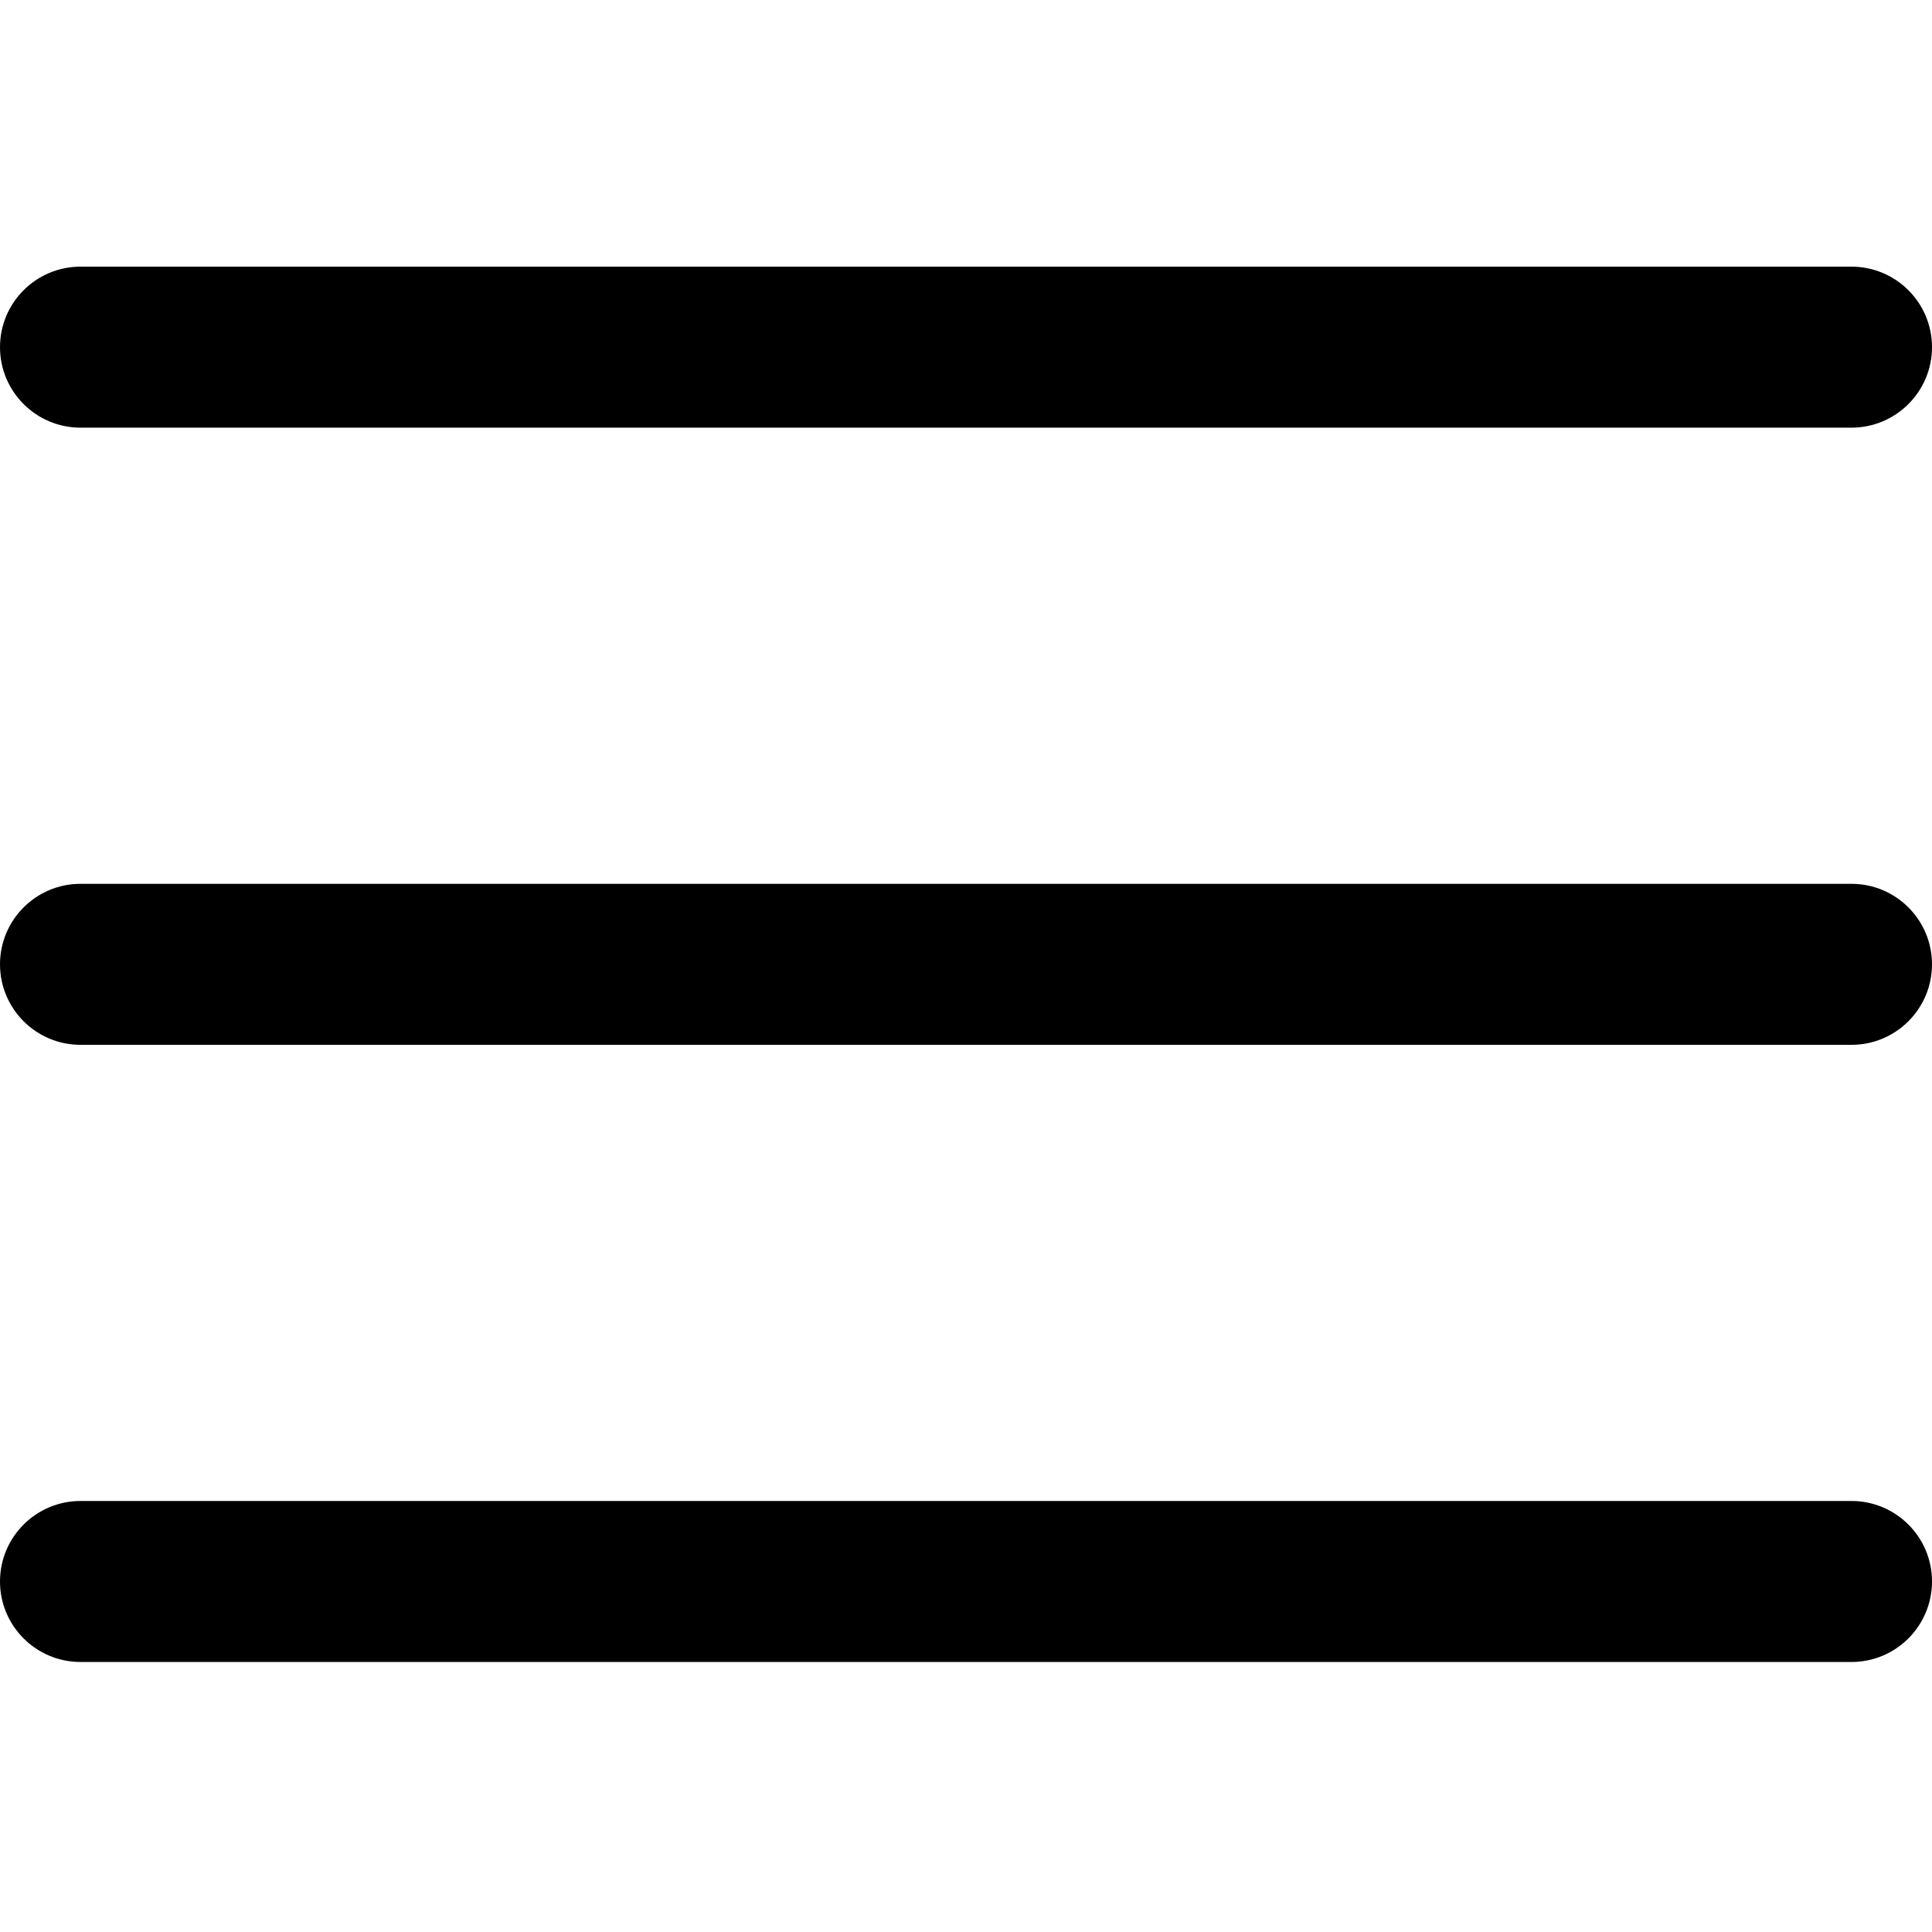
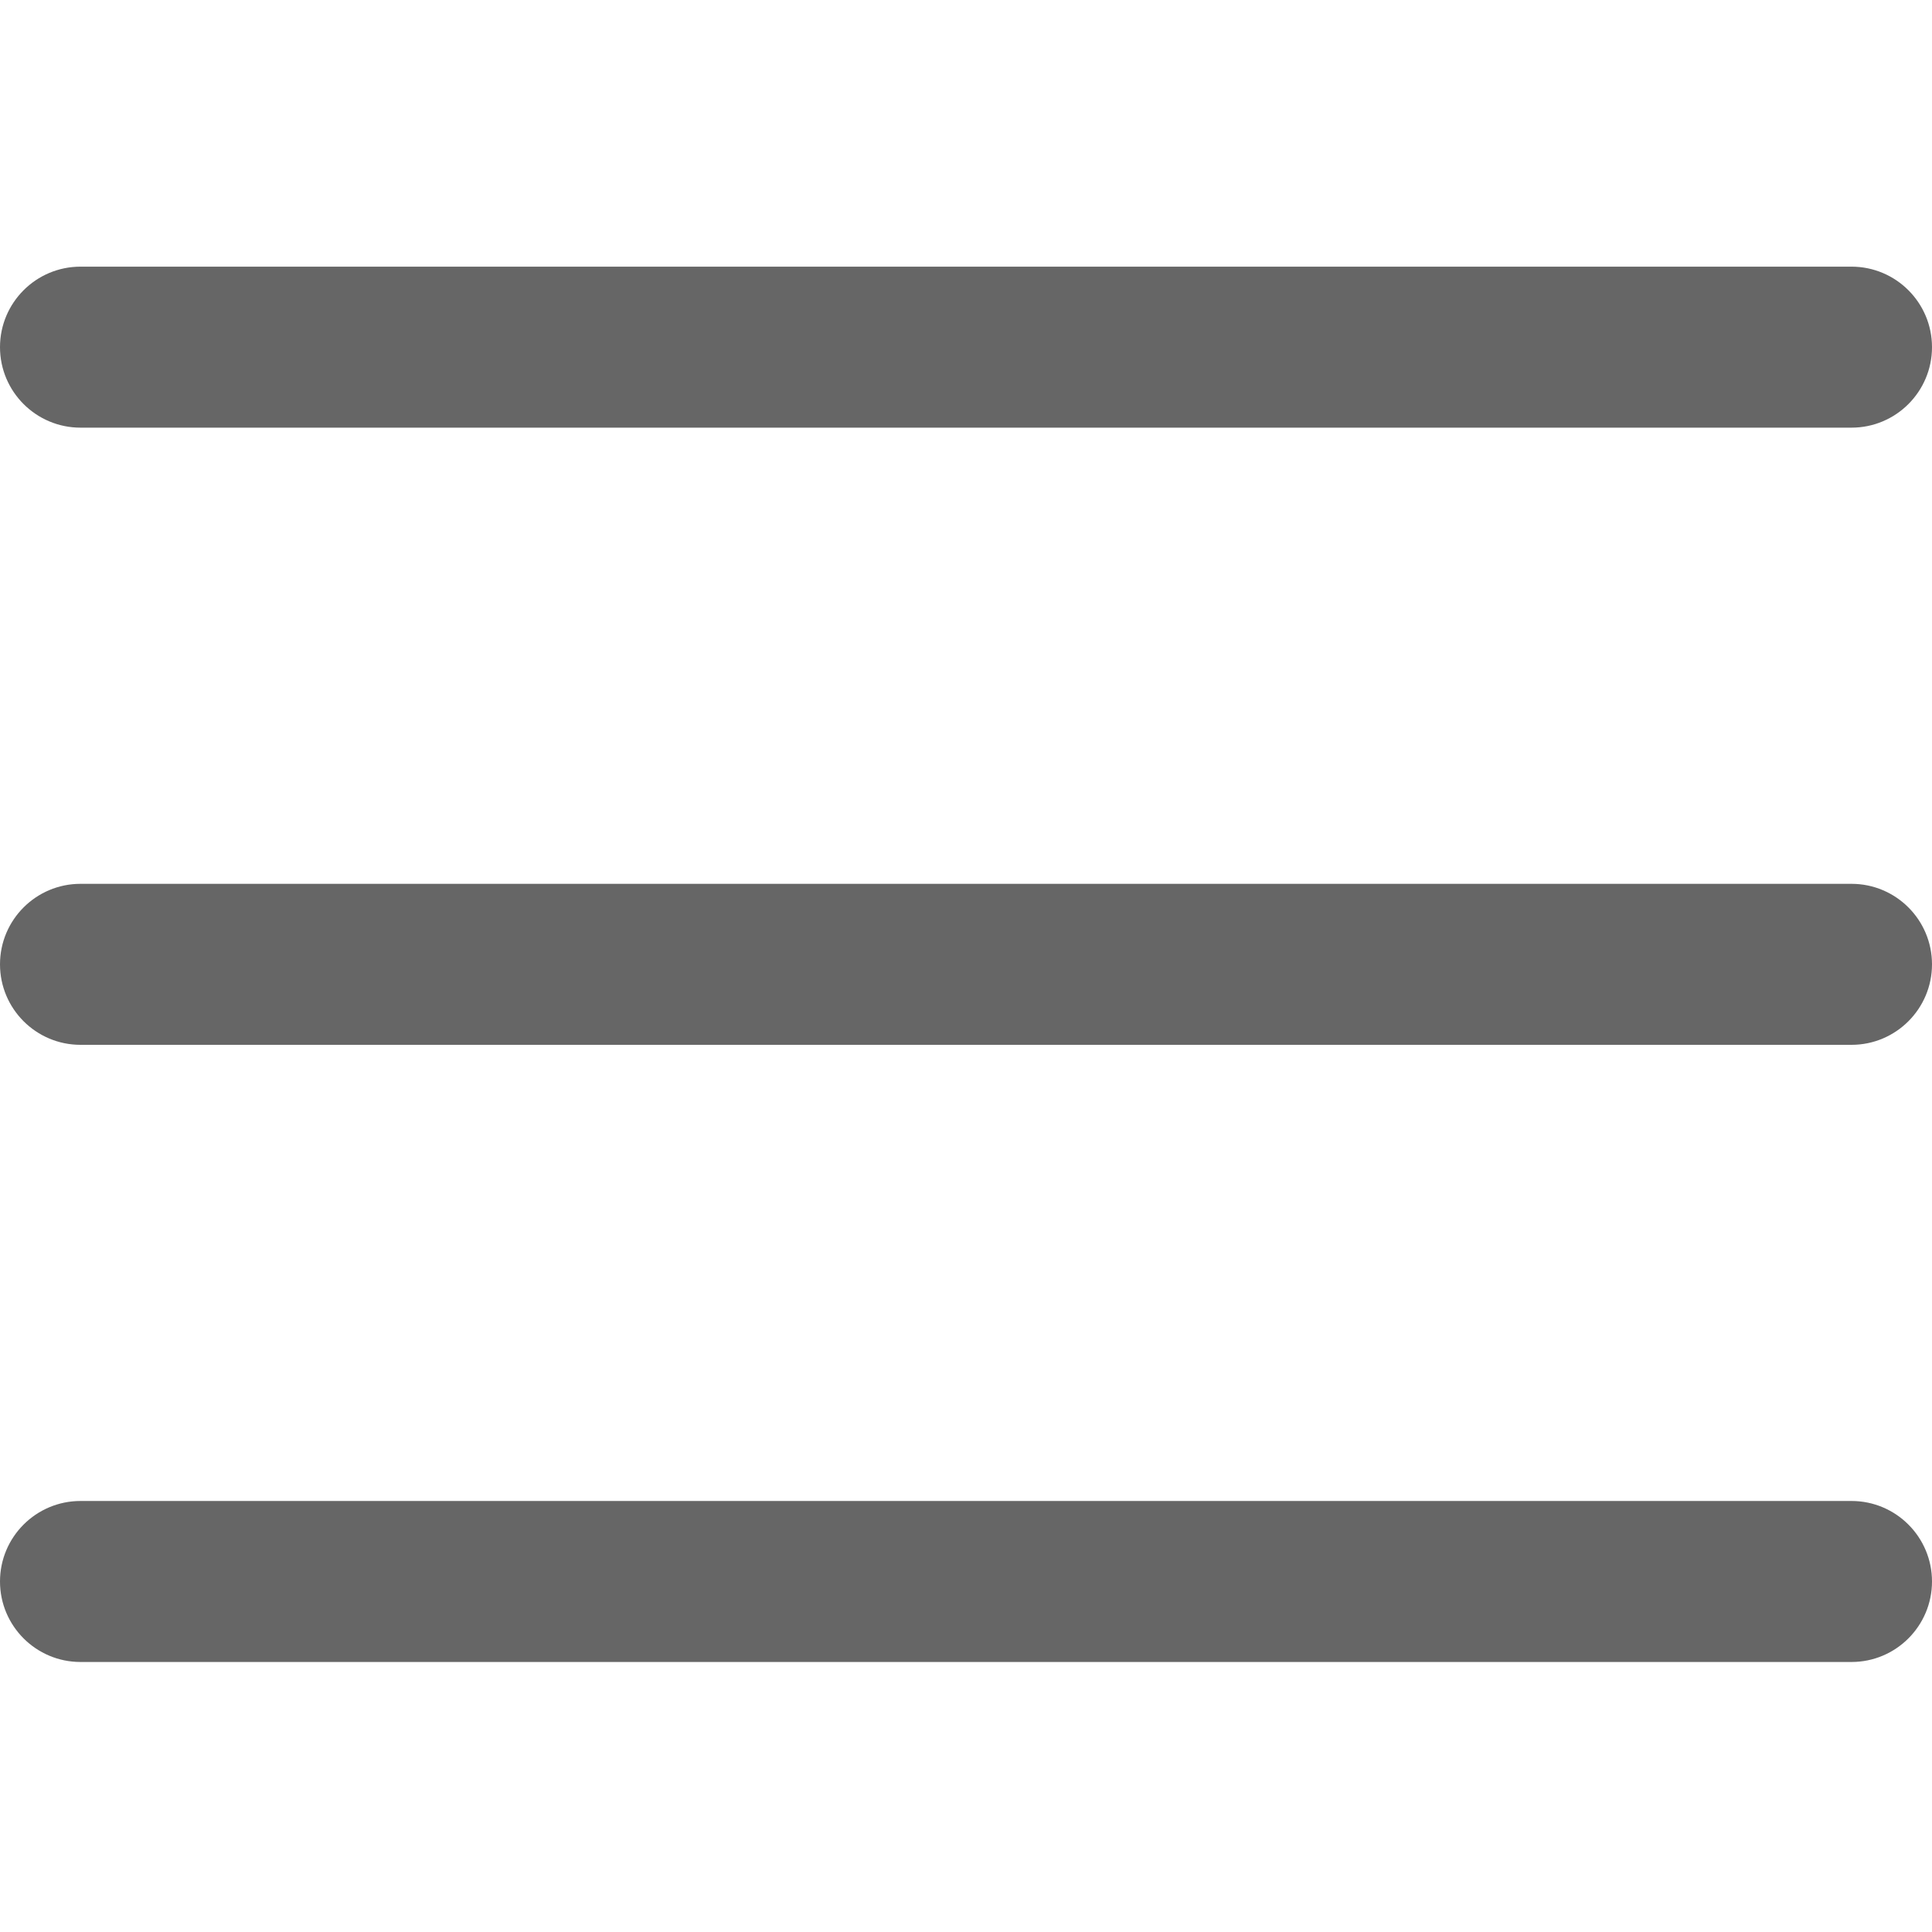
<svg xmlns="http://www.w3.org/2000/svg" height="384pt" viewBox="0 -53 384 384" width="384pt">
-   <path d="m368 154.668h-352c-8.832 0-16-7.168-16-16s7.168-16 16-16h352c8.832 0 16 7.168 16 16s-7.168 16-16 16zm0 0" />
-   <path d="m368 32h-352c-8.832 0-16-7.168-16-16s7.168-16 16-16h352c8.832 0 16 7.168 16 16s-7.168 16-16 16zm0 0" />
-   <path d="m368 277.332h-352c-8.832 0-16-7.168-16-16s7.168-16 16-16h352c8.832 0 16 7.168 16 16s-7.168 16-16 16zm0 0" />
+   <path fill="#666666" d="m368 154.668h-352c-8.832 0-16-7.168-16-16s7.168-16 16-16h352c8.832 0 16 7.168 16 16s-7.168 16-16 16zm0 0" />
+   <path fill="#666666" d="m368 32h-352c-8.832 0-16-7.168-16-16s7.168-16 16-16h352c8.832 0 16 7.168 16 16s-7.168 16-16 16zm0 0" />
+   <path fill="#666666" d="m368 277.332h-352c-8.832 0-16-7.168-16-16s7.168-16 16-16h352c8.832 0 16 7.168 16 16s-7.168 16-16 16zm0 0" />
</svg>
